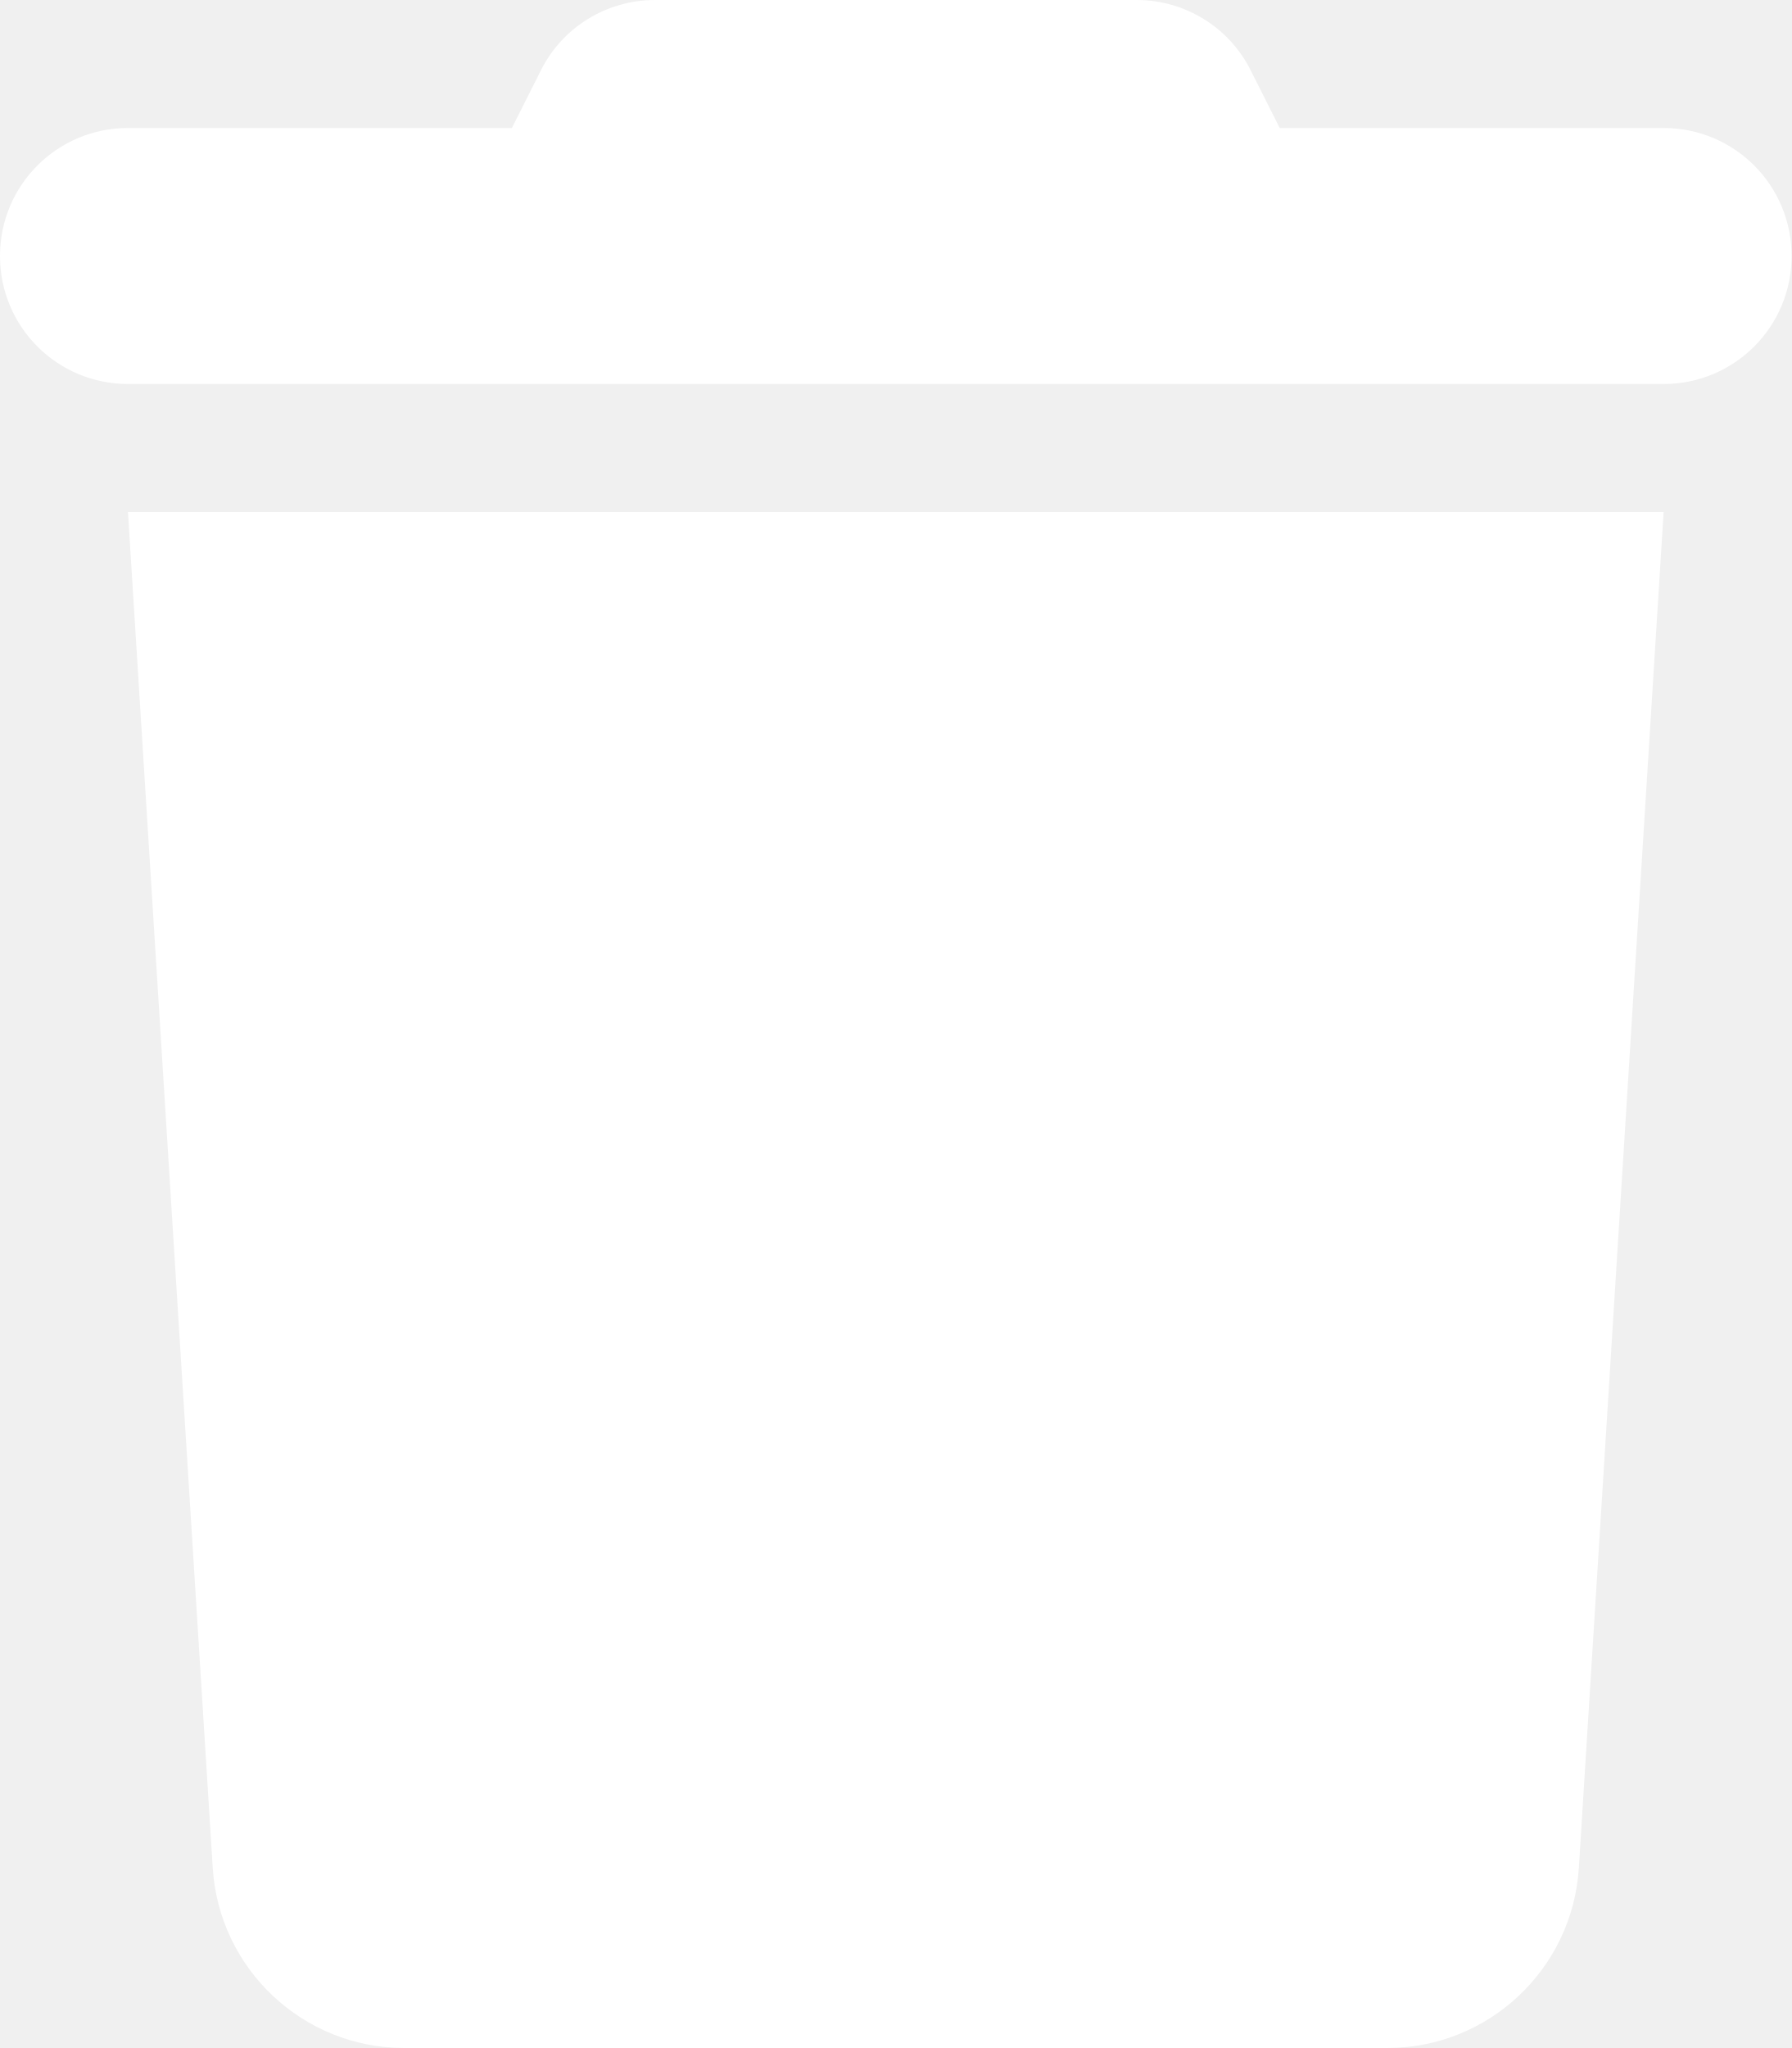
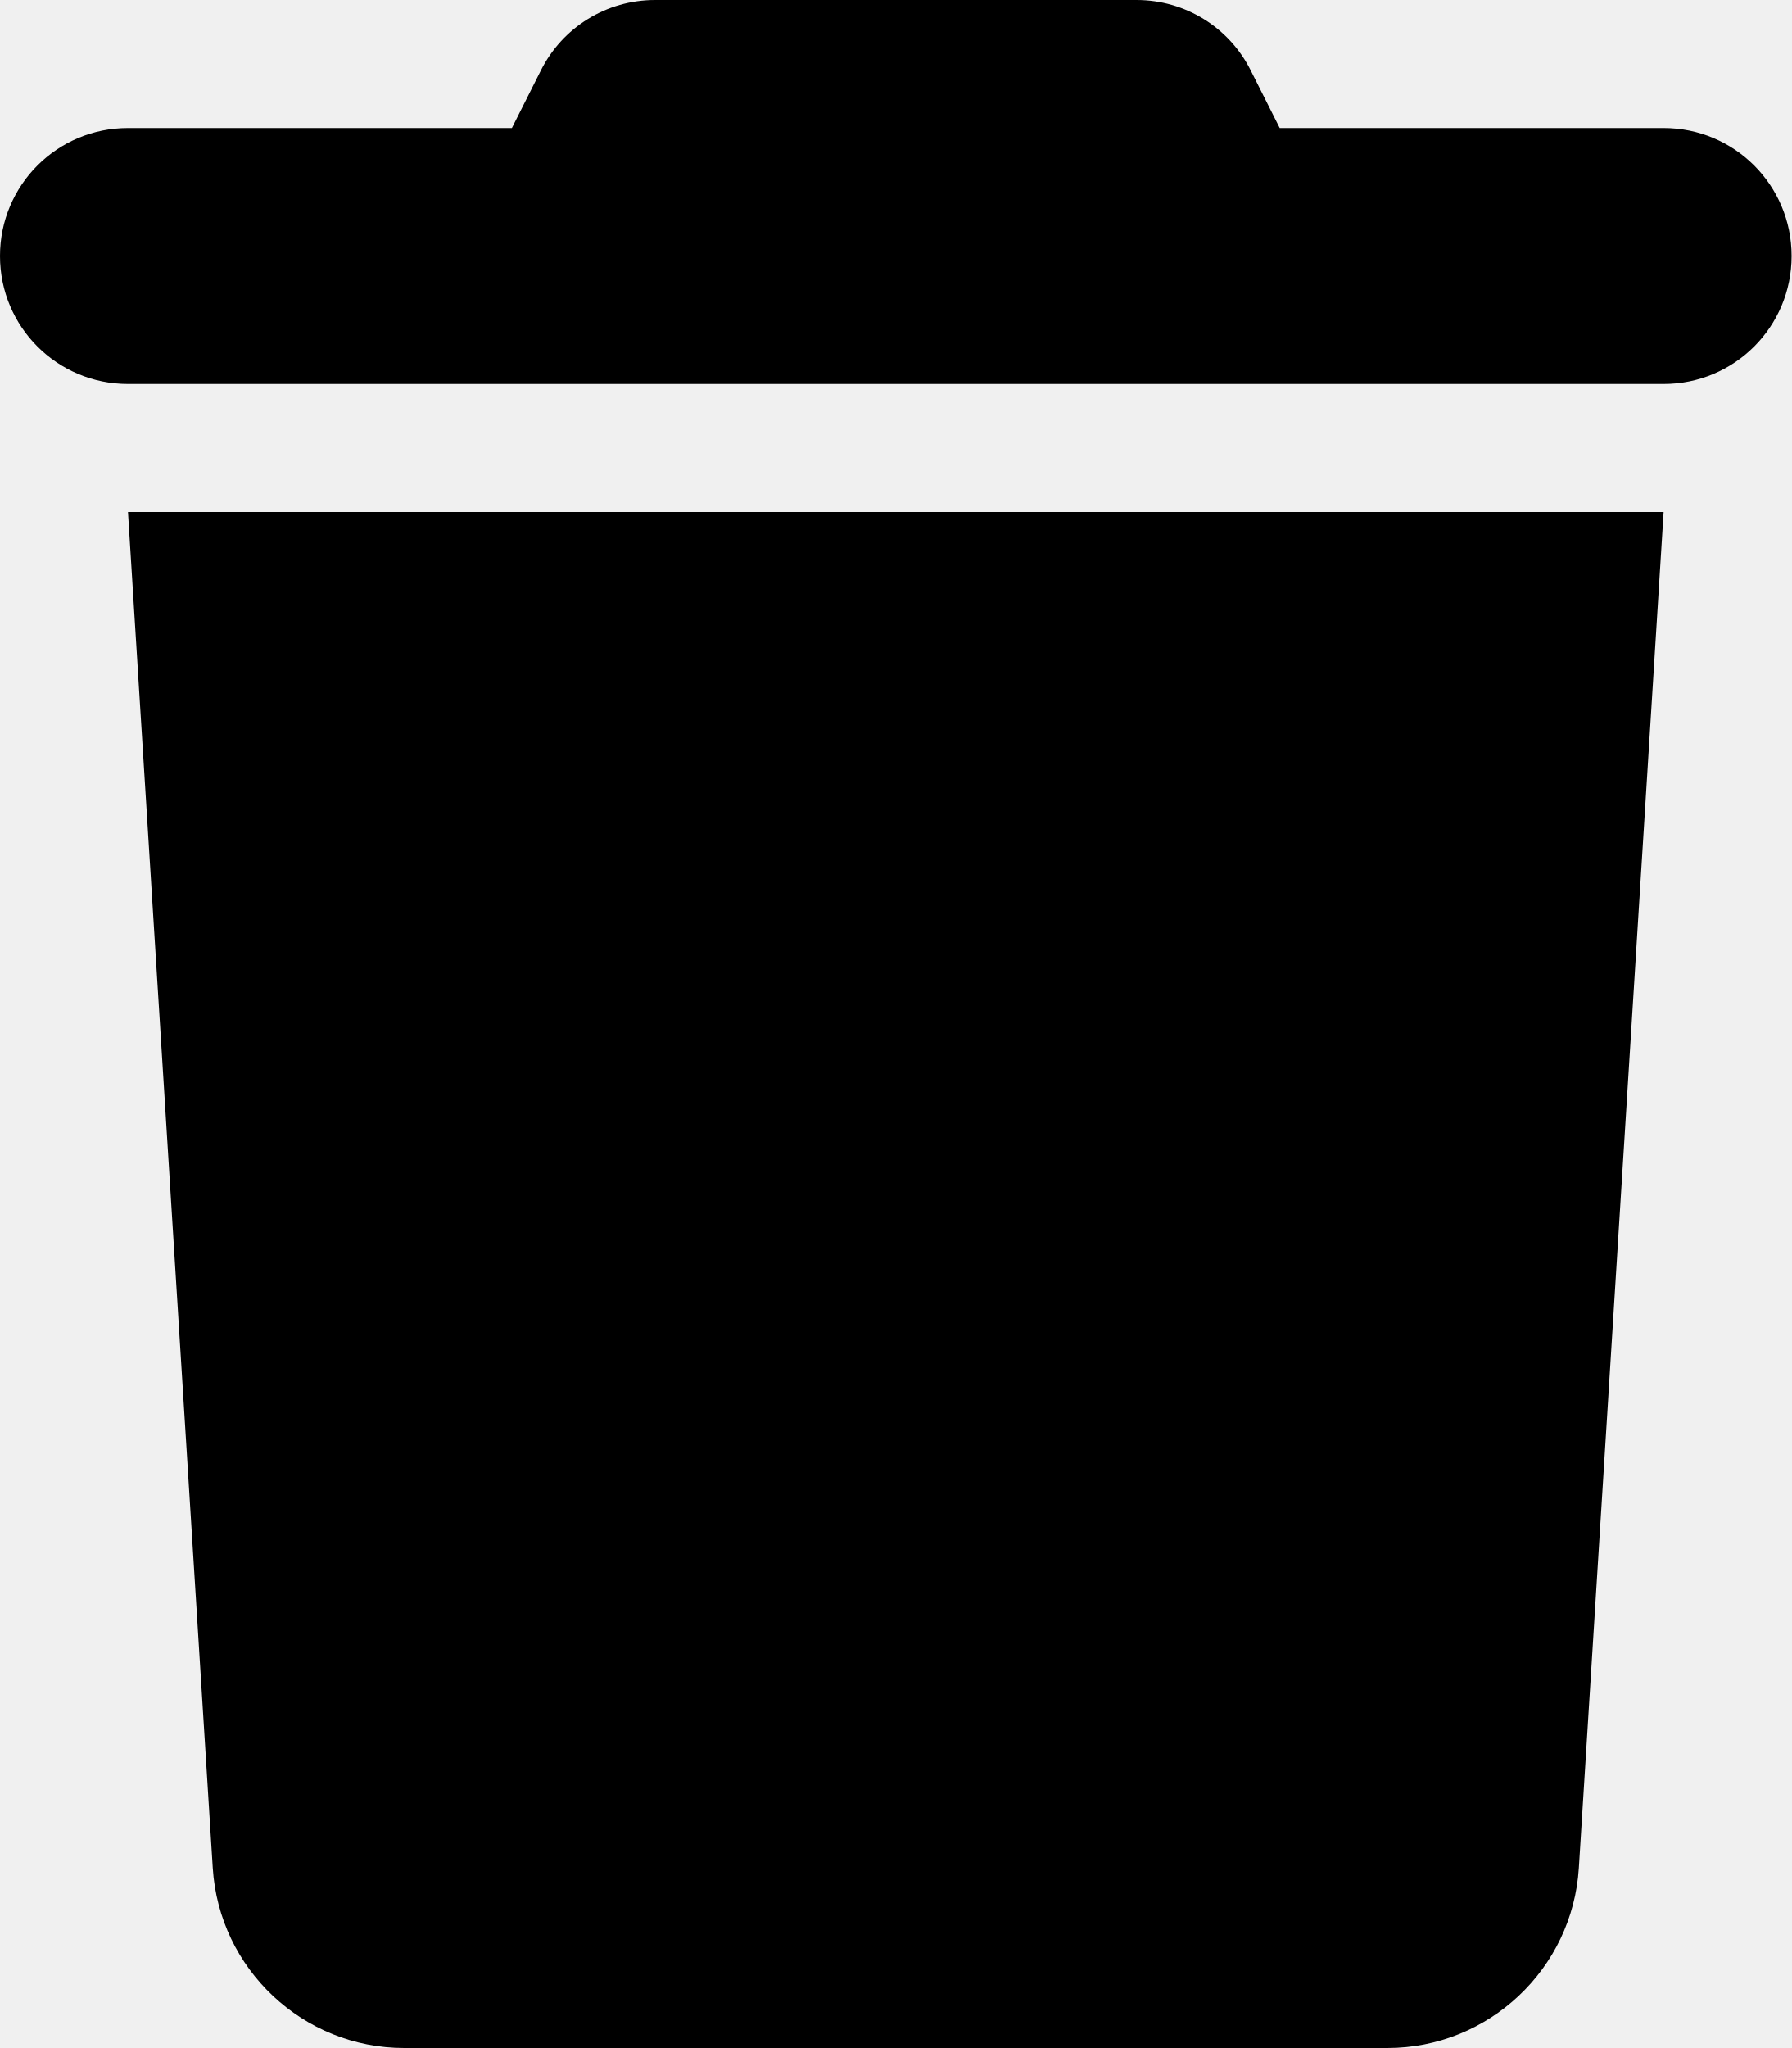
<svg xmlns="http://www.w3.org/2000/svg" viewBox="0 0 448 512">
-   <path d="M135.2 17.7L128 32 32 32C14.3 32 0 46.3 0 64S14.3 96 32 96l384 0c17.7 0 32-14.3 32-32s-14.3-32-32-32l-96 0-7.2-14.3C307.4 6.8 296.3 0 284.2 0L163.8 0c-12.1 0-23.2 6.8-28.6 17.7zM416 128L32 128 53.2 467c1.6 25.3 22.6 45 47.9 45l245.8 0c25.3 0 46.3-19.7 47.9-45L416 128z" fill="white" />
+   <path d="M135.2 17.7L128 32 32 32C14.3 32 0 46.3 0 64S14.3 96 32 96l384 0c17.7 0 32-14.3 32-32s-14.3-32-32-32l-96 0-7.2-14.3C307.4 6.8 296.3 0 284.2 0L163.8 0c-12.1 0-23.2 6.8-28.6 17.7zM416 128L32 128 53.2 467c1.6 25.3 22.6 45 47.9 45l245.8 0c25.3 0 46.3-19.7 47.9-45L416 128z" />
</svg>
